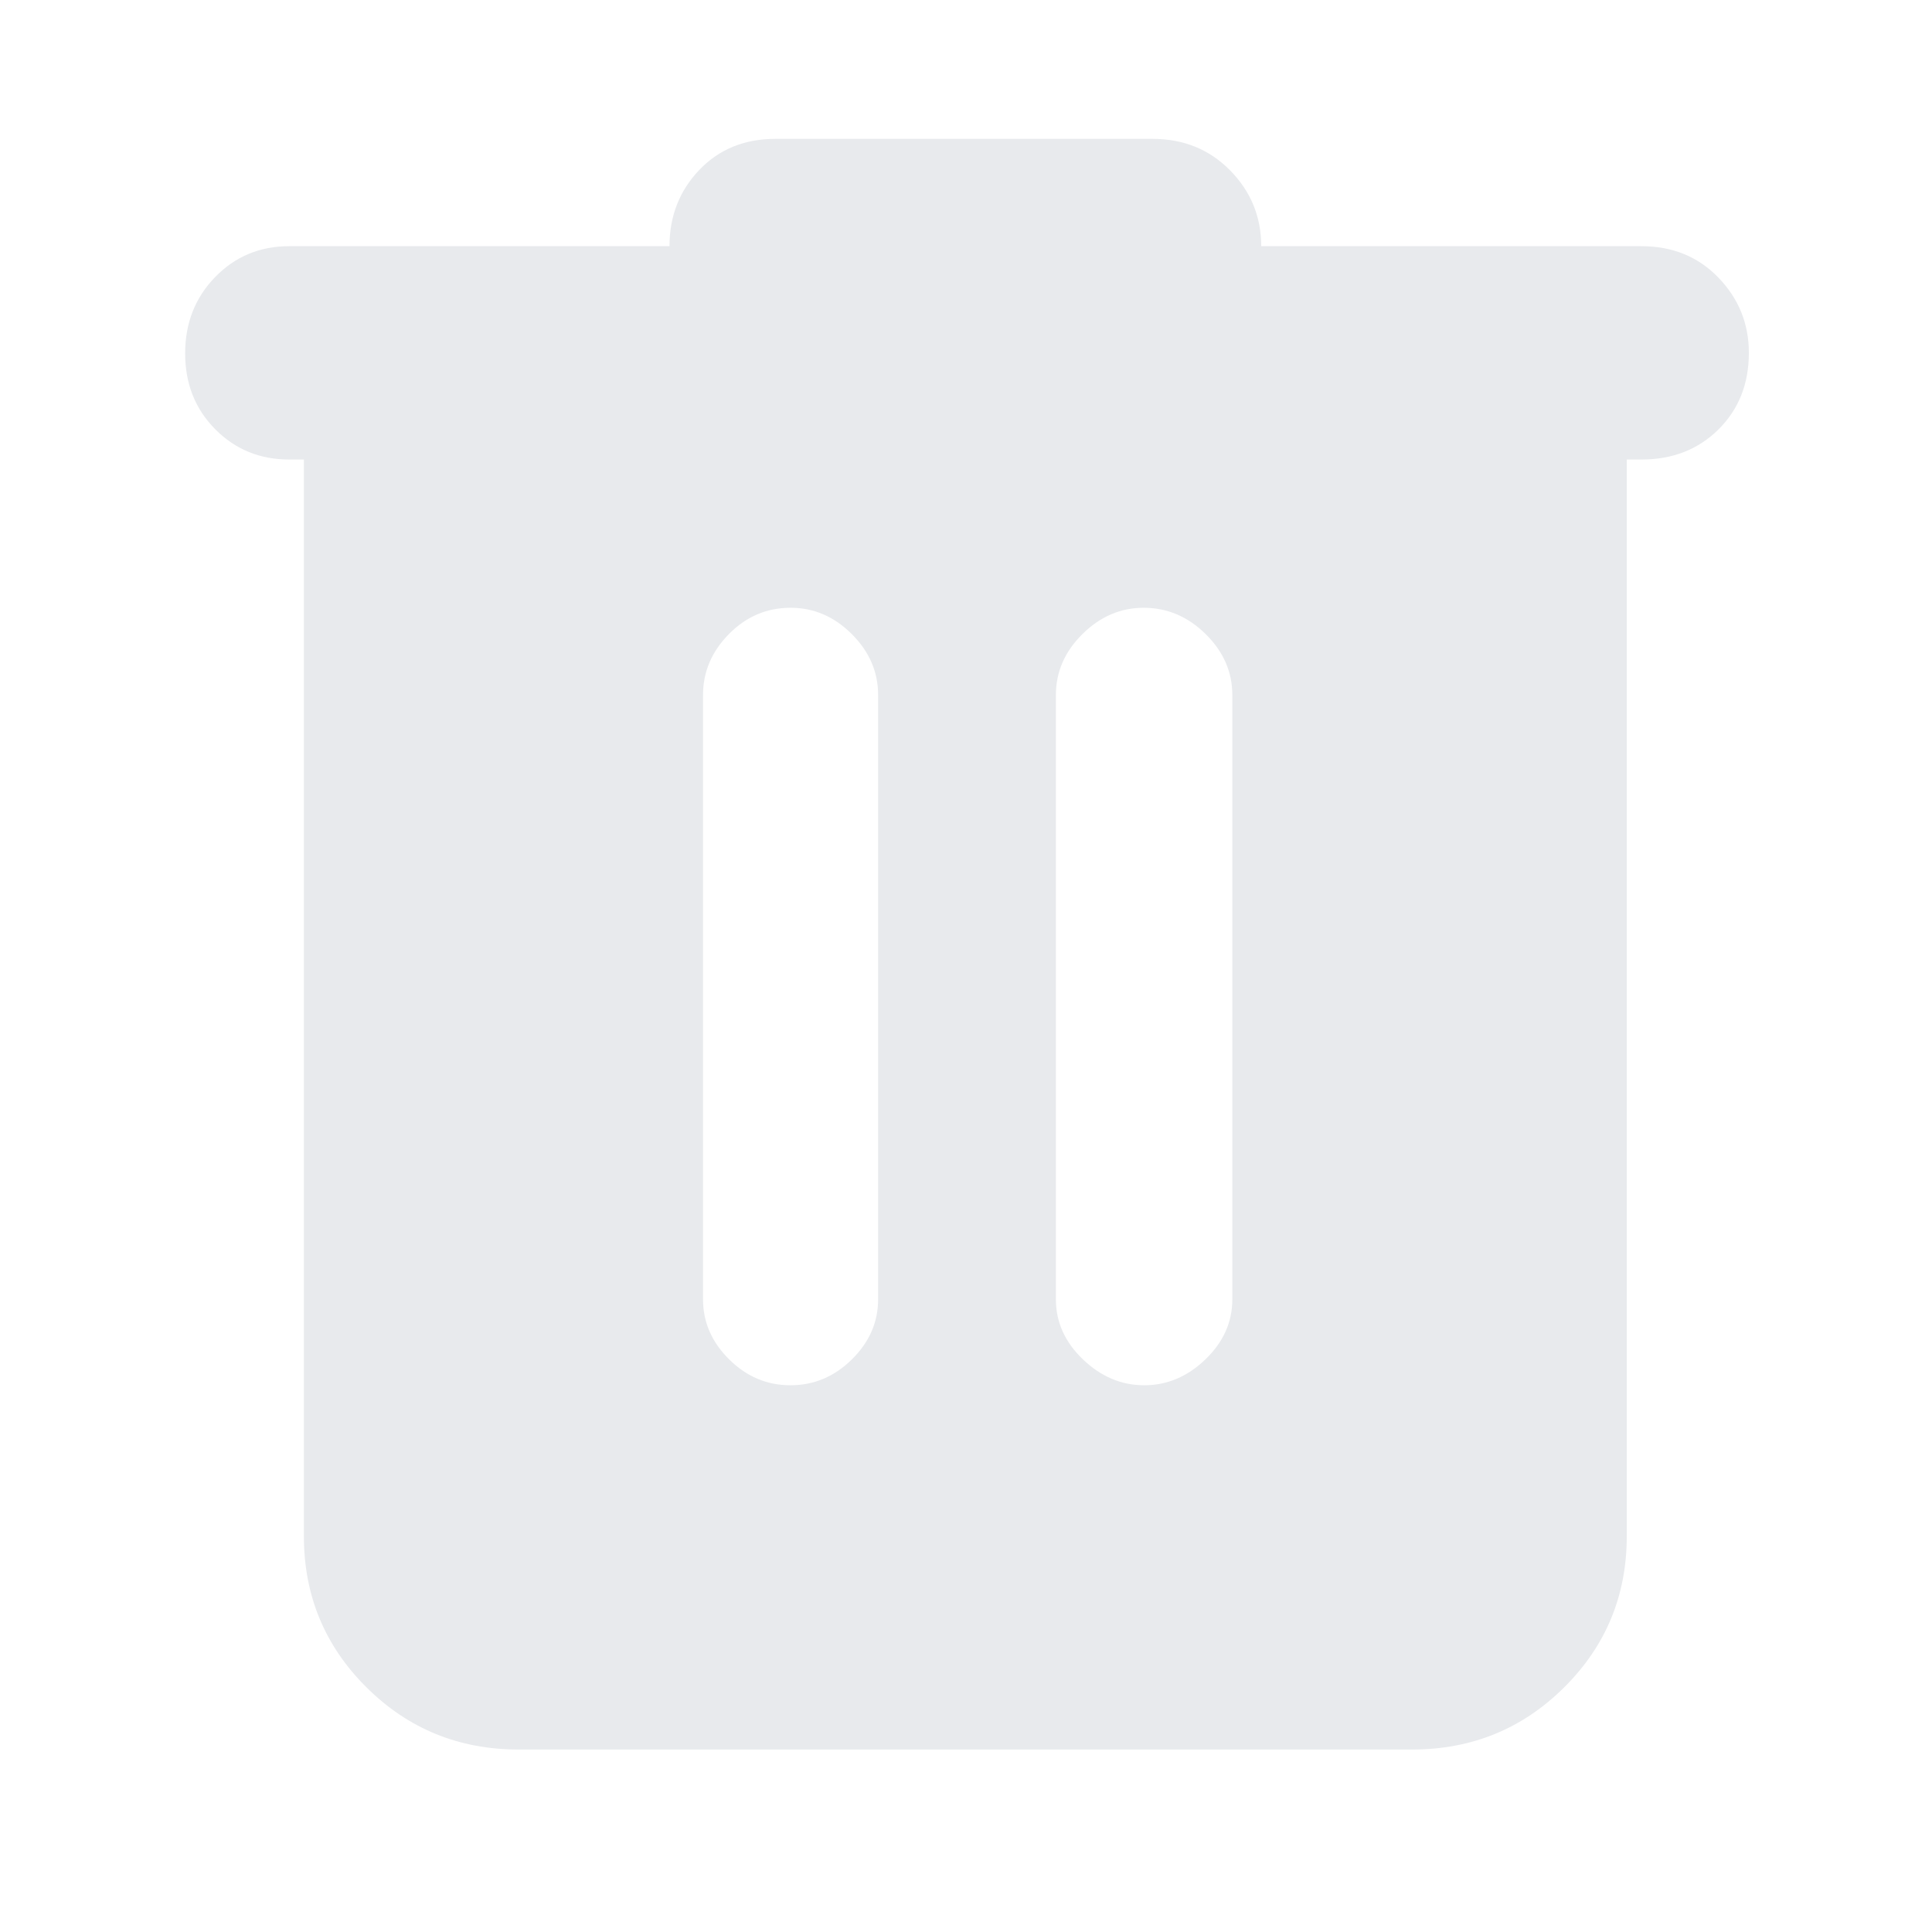
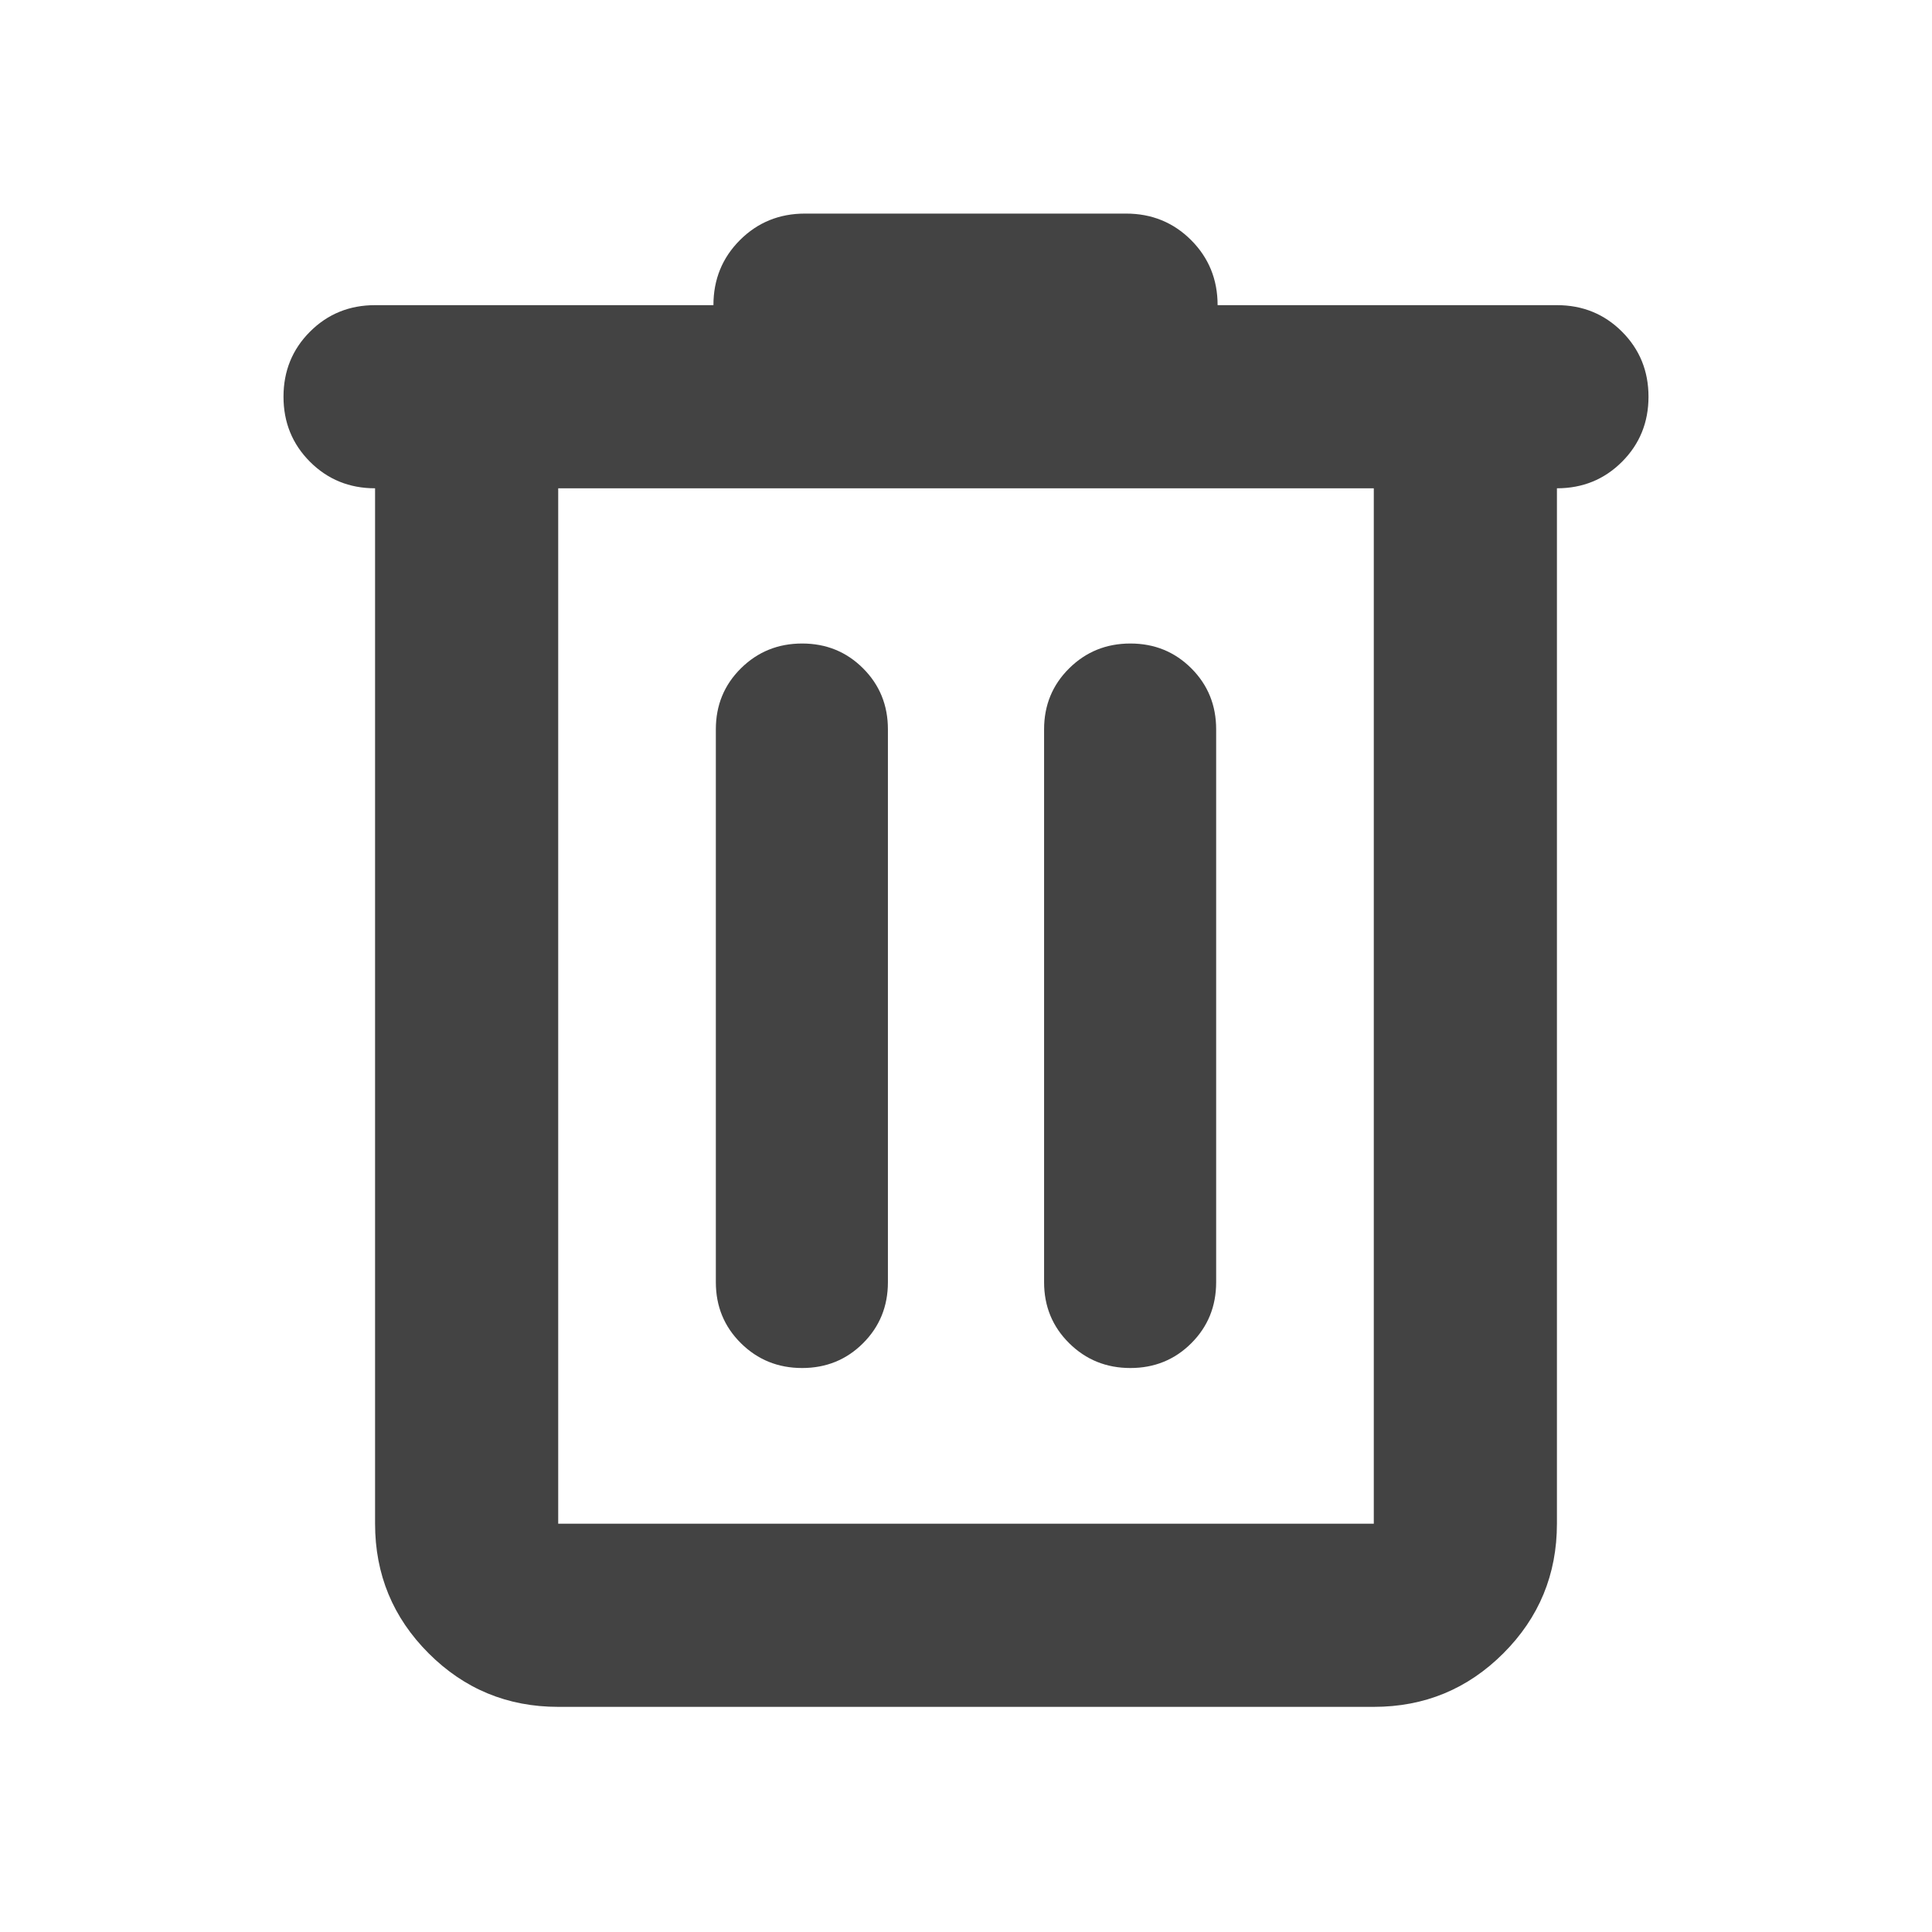
- <svg xmlns="http://www.w3.org/2000/svg" height="24px" viewBox="0 -960 960 960" width="24px" fill="#e8eaed">
-   <path d="M257.67-90.67q-44.48 0-75.57-30.9-31.1-30.9-31.1-75.1v-535h-7.33q-21.84 0-36.75-15.07Q92-761.81 92-784.41q0-22.59 14.91-37.92 14.91-15.34 36.76-15.34h189q0-22.33 14.75-37.83t37.91-15.5h187.34q23.16 0 38.59 15.69 15.43 15.69 15.43 37.64h188.93q23.18 0 38.28 15.65 15.1 15.65 15.1 37.35 0 23.09-15.1 38.05-15.1 14.95-38.23 14.95h-7.34v535q0 44.2-31.09 75.1-31.1 30.9-75.57 30.9h-444Zm135.1-181q17.5 0 30.53-12.86 13.03-12.87 13.03-29.8v-300.34q0-17.21-13.09-30.27Q410.15-658 392.88-658q-17.83 0-30.69 13.06-12.86 13.06-12.86 30.27v300.34q0 16.93 12.98 29.8 12.97 12.86 30.46 12.86Zm175.8 0q17.03 0 30.4-12.86 13.36-12.87 13.36-29.8v-300.34q0-17.21-13.26-30.27Q585.81-658 568.29-658q-17.24 0-30.43 13.06-13.19 13.06-13.19 30.27v300.34q0 16.93 13.43 29.8 13.43 12.86 30.47 12.86Z" />
+ <svg xmlns="http://www.w3.org/2000/svg" height="24px" viewBox="0 -960 960 960" width="24px" fill="#434343">
+   <path d="M277.37-111.87q-37.78 0-64.39-26.61t-26.61-64.39v-514.5q-19.15 0-32.33-13.17-13.17-13.18-13.17-32.33t13.17-32.33q13.18-13.17 32.33-13.17H354.5q0-19.15 13.17-32.33 13.18-13.17 32.33-13.17h159.52q19.15 0 32.33 13.17 13.17 13.18 13.17 32.33h168.61q19.15 0 32.33 13.17 13.17 13.18 13.17 32.33t-13.17 32.33q-13.18 13.17-32.33 13.17v514.5q0 37.78-26.61 64.39t-64.39 26.61H277.37Zm405.26-605.5H277.37v514.5h405.26v-514.5ZM398.57-280.24q17.95 0 30.29-12.34 12.34-12.33 12.34-30.29v-274.74q0-17.96-12.34-30.29-12.34-12.34-30.29-12.34-17.96 0-30.42 12.34-12.45 12.33-12.45 30.29v274.74q0 17.96 12.45 30.29 12.46 12.34 30.42 12.34Zm163.1 0q17.96 0 30.3-12.34 12.33-12.33 12.33-30.29v-274.74q0-17.96-12.33-30.29-12.34-12.34-30.3-12.34-17.95 0-30.41 12.34-12.46 12.33-12.46 30.29v274.74q0 17.96 12.46 30.29 12.46 12.34 30.41 12.34Zm-284.3-437.13v514.5-514.5Z" />
</svg>
